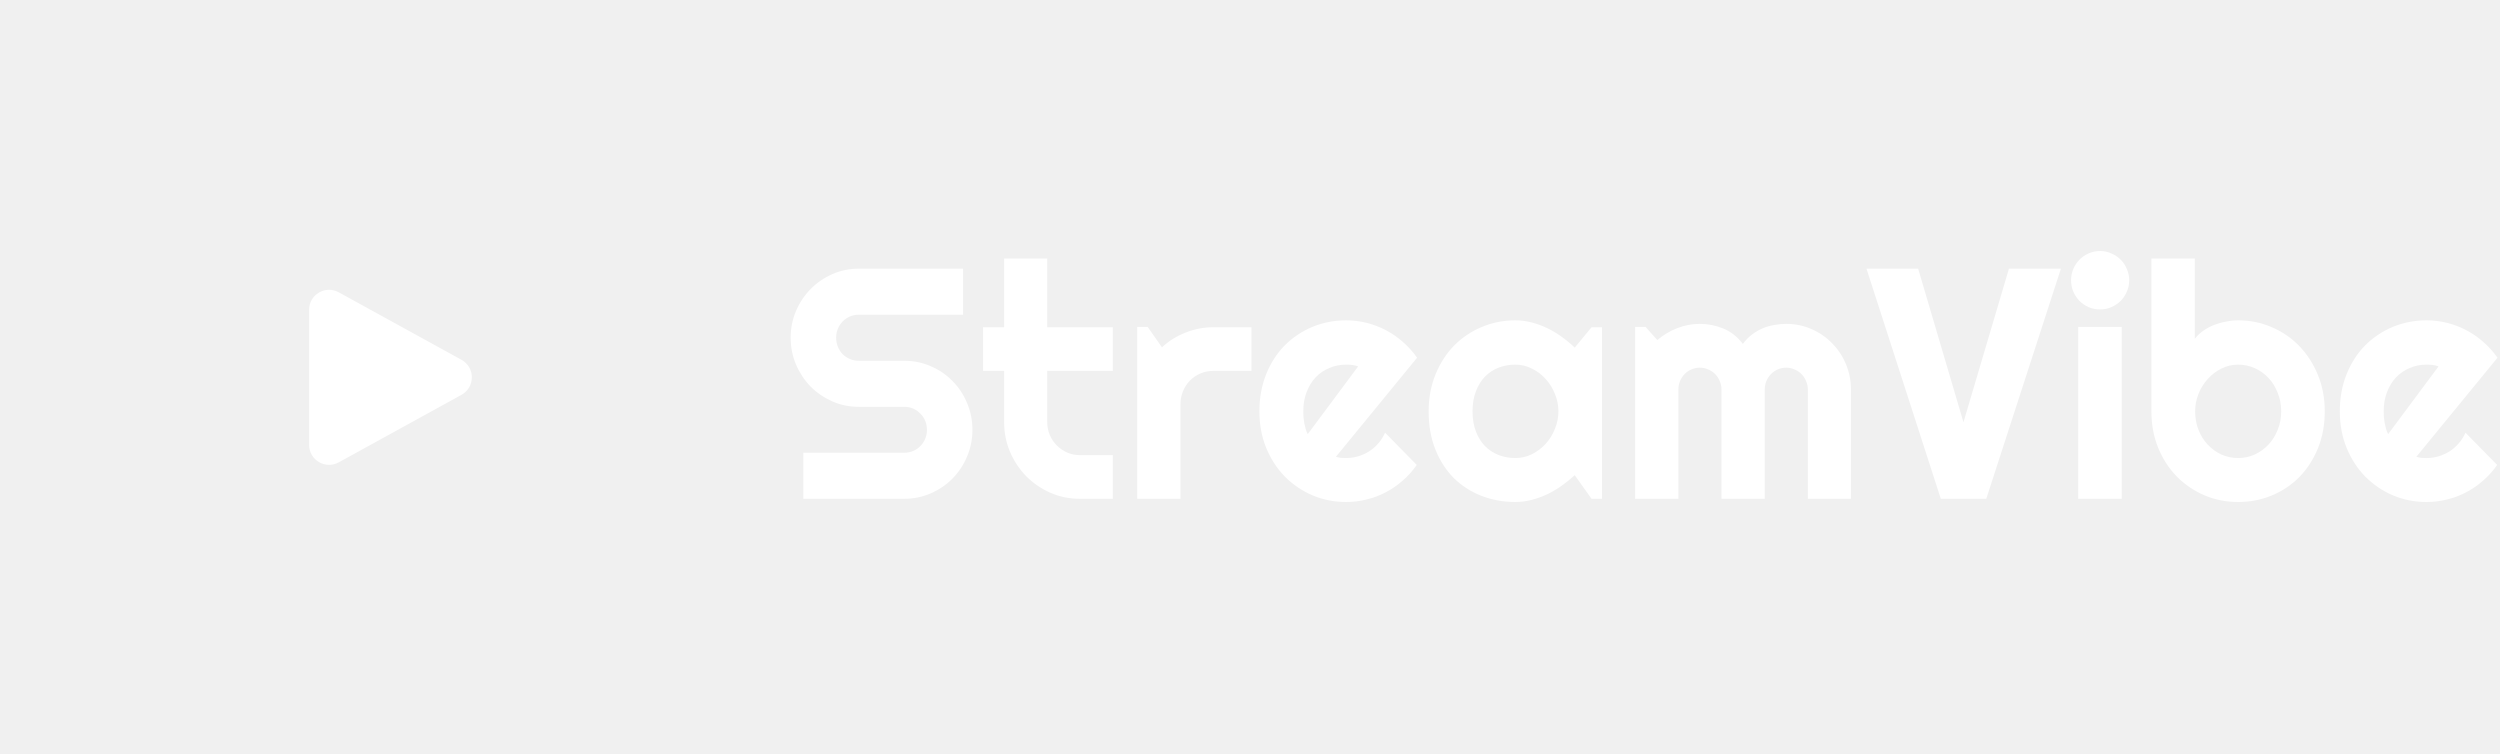
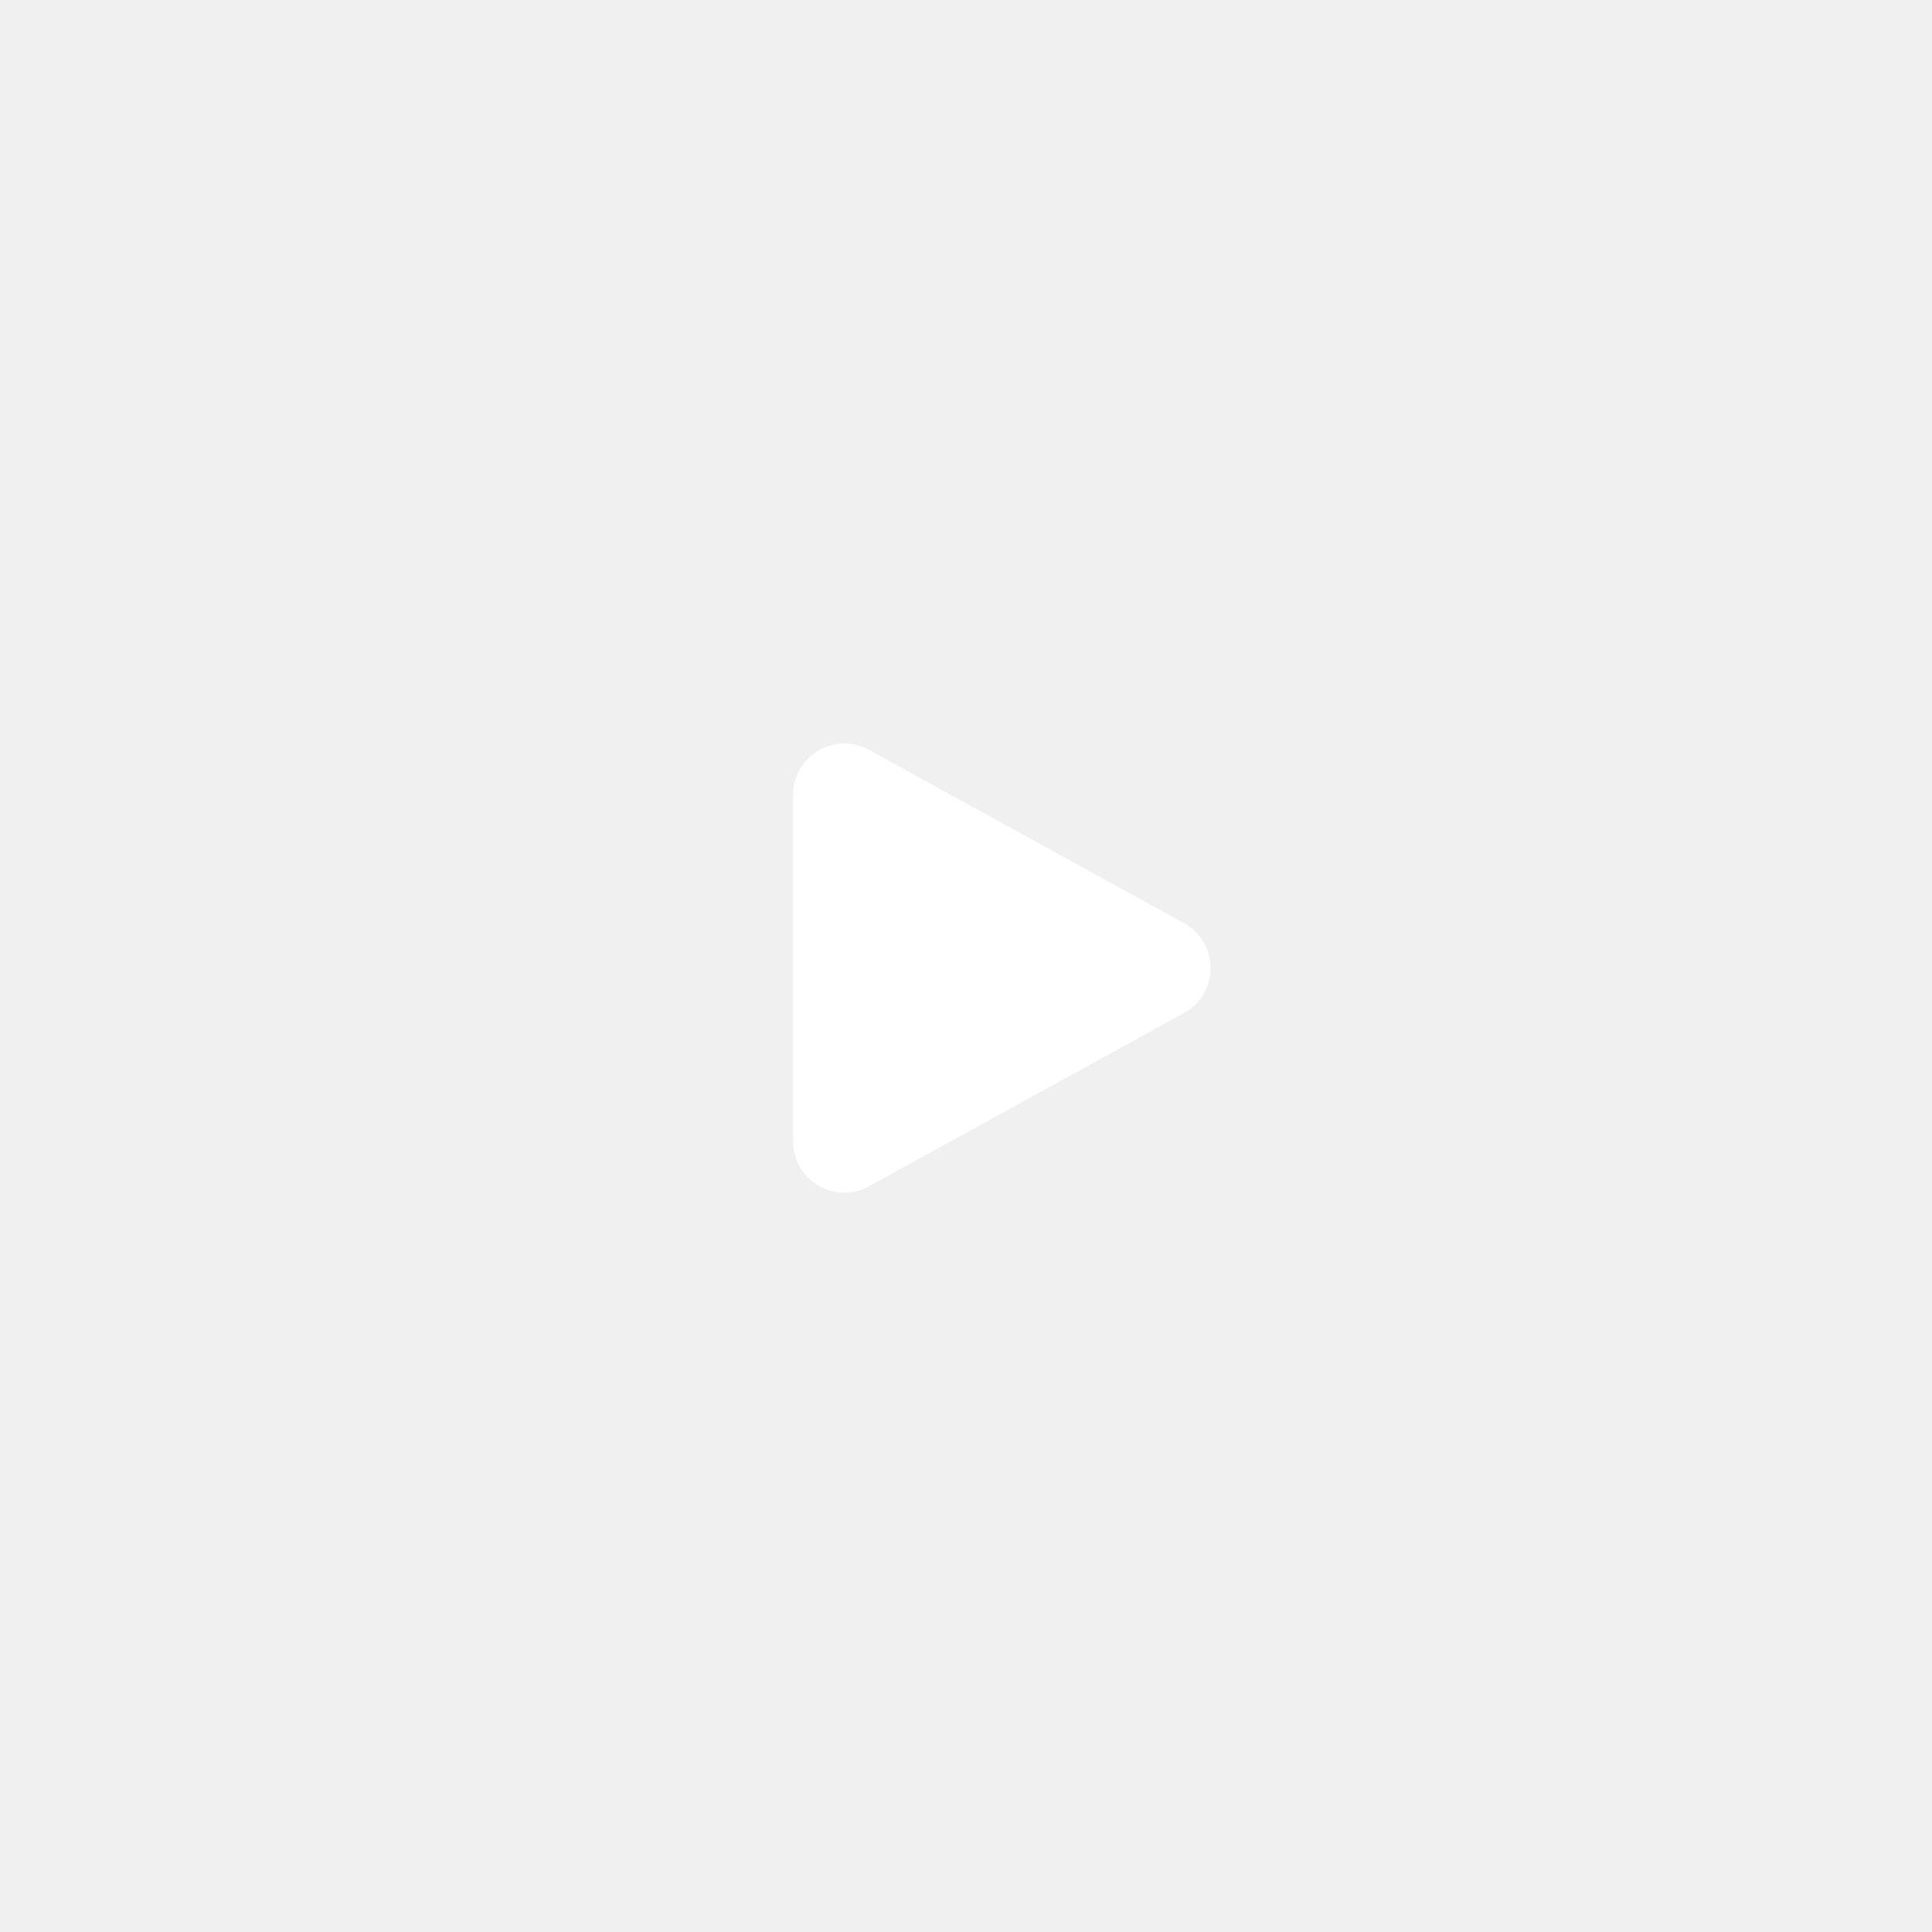
- <svg xmlns="http://www.w3.org/2000/svg" width="166" height="50" viewBox="0 0 166 50" fill="none">
+ <svg xmlns="http://www.w3.org/2000/svg" width="50" height="50" viewBox="0 0 50 50" fill="none">
  <path fill-rule="evenodd" clip-rule="evenodd" d="M20.525 20.569C20.525 19.561 21.606 18.922 22.489 19.408L30.644 23.893C31.559 24.397 31.559 25.712 30.644 26.215L22.489 30.701C21.606 31.186 20.525 30.548 20.525 29.54V20.569Z" fill="white" />
-   <path d="M52.5 22.421C52.5 21.789 52.619 21.196 52.858 20.642C53.096 20.087 53.419 19.604 53.826 19.192C54.24 18.773 54.72 18.443 55.267 18.201C55.815 17.96 56.4 17.839 57.025 17.839H63.948V20.897H57.025C56.814 20.897 56.618 20.936 56.435 21.015C56.253 21.093 56.092 21.203 55.951 21.345C55.818 21.48 55.713 21.64 55.636 21.825C55.558 22.009 55.52 22.208 55.52 22.421C55.52 22.634 55.558 22.837 55.636 23.029C55.713 23.213 55.818 23.377 55.951 23.519C56.092 23.654 56.253 23.76 56.435 23.838C56.618 23.917 56.814 23.956 57.025 23.956H60.044C60.669 23.956 61.254 24.076 61.801 24.318C62.356 24.552 62.836 24.879 63.243 25.299C63.657 25.71 63.98 26.197 64.211 26.758C64.45 27.312 64.569 27.906 64.569 28.538C64.569 29.17 64.45 29.764 64.211 30.318C63.98 30.872 63.657 31.358 63.243 31.778C62.836 32.19 62.356 32.516 61.801 32.758C61.254 32.999 60.669 33.12 60.044 33.12H53.342V30.062H60.044C60.255 30.062 60.451 30.023 60.634 29.945C60.816 29.866 60.974 29.76 61.107 29.625C61.247 29.483 61.356 29.32 61.433 29.135C61.51 28.95 61.549 28.751 61.549 28.538C61.549 28.325 61.51 28.126 61.433 27.941C61.356 27.756 61.247 27.597 61.107 27.462C60.974 27.32 60.816 27.209 60.634 27.131C60.451 27.053 60.255 27.014 60.044 27.014H57.025C56.4 27.014 55.815 26.893 55.267 26.652C54.72 26.41 54.24 26.084 53.826 25.671C53.419 25.252 53.096 24.766 52.858 24.212C52.619 23.65 52.5 23.053 52.5 22.421Z" fill="white" />
-   <path d="M71.713 33.12C71.019 33.12 70.367 32.989 69.756 32.726C69.146 32.456 68.609 32.09 68.146 31.628C67.69 31.16 67.329 30.616 67.063 29.998C66.803 29.38 66.673 28.719 66.673 28.016V24.627H65.274V21.729H66.673V17.168H69.535V21.729H73.891V24.627H69.535V28.016C69.535 28.321 69.591 28.609 69.704 28.879C69.816 29.142 69.97 29.373 70.167 29.572C70.363 29.771 70.594 29.93 70.861 30.051C71.128 30.165 71.412 30.222 71.713 30.222H73.891V33.12H71.713Z" fill="white" />
-   <path d="M78.384 33.12H75.512V21.707H76.206L77.153 23.061C77.616 22.634 78.142 22.308 78.732 22.08C79.321 21.846 79.931 21.729 80.562 21.729H83.098V24.627H80.562C80.261 24.627 79.977 24.684 79.71 24.798C79.444 24.911 79.212 25.068 79.016 25.267C78.819 25.465 78.665 25.7 78.553 25.97C78.44 26.24 78.384 26.527 78.384 26.833V33.12Z" fill="white" />
-   <path d="M88.707 30.328C88.819 30.364 88.931 30.389 89.043 30.403C89.155 30.41 89.268 30.414 89.38 30.414C89.66 30.414 89.931 30.375 90.19 30.296C90.45 30.218 90.692 30.108 90.916 29.966C91.148 29.817 91.351 29.639 91.526 29.433C91.709 29.22 91.856 28.986 91.968 28.73L94.073 30.872C93.806 31.255 93.498 31.6 93.147 31.905C92.803 32.211 92.428 32.47 92.021 32.683C91.621 32.897 91.197 33.056 90.748 33.163C90.306 33.277 89.85 33.333 89.38 33.333C88.587 33.333 87.84 33.184 87.139 32.886C86.444 32.587 85.834 32.172 85.308 31.639C84.789 31.106 84.378 30.474 84.077 29.742C83.775 29.003 83.624 28.194 83.624 27.312C83.624 26.41 83.775 25.586 84.077 24.84C84.378 24.094 84.789 23.459 85.308 22.933C85.834 22.407 86.444 21.998 87.139 21.707C87.84 21.416 88.587 21.27 89.38 21.27C89.85 21.27 90.309 21.327 90.758 21.441C91.207 21.555 91.632 21.718 92.031 21.931C92.438 22.144 92.817 22.407 93.168 22.72C93.519 23.025 93.827 23.37 94.094 23.753L88.707 30.328ZM90.18 24.329C90.046 24.279 89.913 24.247 89.78 24.233C89.653 24.219 89.52 24.212 89.38 24.212C88.987 24.212 88.615 24.286 88.265 24.435C87.921 24.577 87.619 24.783 87.36 25.053C87.107 25.323 86.907 25.65 86.76 26.034C86.613 26.41 86.539 26.837 86.539 27.312C86.539 27.419 86.542 27.54 86.549 27.675C86.564 27.81 86.581 27.948 86.602 28.09C86.63 28.225 86.662 28.357 86.697 28.485C86.732 28.613 86.777 28.726 86.834 28.826L90.18 24.329Z" fill="white" />
-   <path d="M106.373 33.12H105.679L104.563 31.554C104.29 31.802 103.999 32.037 103.69 32.257C103.388 32.47 103.069 32.658 102.732 32.822C102.396 32.978 102.048 33.102 101.691 33.195C101.34 33.287 100.982 33.333 100.617 33.333C99.825 33.333 99.078 33.198 98.376 32.928C97.682 32.658 97.072 32.268 96.545 31.756C96.026 31.238 95.616 30.605 95.314 29.859C95.013 29.113 94.862 28.265 94.862 27.312C94.862 26.424 95.013 25.611 95.314 24.872C95.616 24.126 96.026 23.487 96.545 22.954C97.072 22.421 97.682 22.009 98.376 21.718C99.078 21.419 99.825 21.27 100.617 21.27C100.982 21.27 101.344 21.317 101.701 21.409C102.059 21.501 102.406 21.629 102.743 21.793C103.08 21.956 103.399 22.148 103.7 22.368C104.009 22.588 104.297 22.826 104.563 23.082L105.679 21.729H106.373V33.12ZM103.479 27.312C103.479 26.915 103.402 26.531 103.248 26.162C103.101 25.785 102.897 25.455 102.638 25.171C102.378 24.879 102.073 24.648 101.722 24.478C101.379 24.3 101.01 24.212 100.617 24.212C100.225 24.212 99.853 24.279 99.502 24.414C99.158 24.549 98.857 24.748 98.597 25.011C98.345 25.274 98.145 25.6 97.998 25.991C97.85 26.375 97.776 26.815 97.776 27.312C97.776 27.81 97.85 28.254 97.998 28.645C98.145 29.028 98.345 29.352 98.597 29.614C98.857 29.877 99.158 30.076 99.502 30.211C99.853 30.346 100.225 30.414 100.617 30.414C101.01 30.414 101.379 30.328 101.722 30.158C102.073 29.98 102.378 29.749 102.638 29.465C102.897 29.174 103.101 28.843 103.248 28.474C103.402 28.098 103.479 27.71 103.479 27.312Z" fill="white" />
-   <path d="M122.903 33.12H120.041V25.874C120.041 25.675 120.003 25.487 119.925 25.309C119.855 25.131 119.754 24.975 119.62 24.84C119.487 24.705 119.333 24.602 119.157 24.531C118.982 24.453 118.796 24.414 118.6 24.414C118.403 24.414 118.217 24.453 118.042 24.531C117.874 24.602 117.723 24.705 117.59 24.84C117.463 24.975 117.362 25.131 117.284 25.309C117.214 25.487 117.179 25.675 117.179 25.874V33.12H114.307V25.874C114.307 25.675 114.268 25.487 114.191 25.309C114.121 25.131 114.019 24.975 113.886 24.84C113.753 24.705 113.598 24.602 113.423 24.531C113.247 24.453 113.062 24.414 112.865 24.414C112.669 24.414 112.483 24.453 112.308 24.531C112.139 24.602 111.988 24.705 111.855 24.84C111.729 24.975 111.627 25.131 111.55 25.309C111.48 25.487 111.445 25.675 111.445 25.874V33.12H108.572V21.707H109.267L110.045 22.581C110.445 22.24 110.884 21.977 111.361 21.793C111.845 21.601 112.346 21.505 112.865 21.505C113.391 21.505 113.903 21.604 114.401 21.803C114.906 22.002 115.348 22.347 115.727 22.837C115.903 22.595 116.102 22.389 116.327 22.219C116.551 22.048 116.786 21.91 117.032 21.803C117.284 21.697 117.544 21.622 117.811 21.579C118.077 21.53 118.34 21.505 118.6 21.505C119.196 21.505 119.754 21.618 120.273 21.846C120.799 22.073 121.255 22.386 121.641 22.784C122.033 23.174 122.342 23.636 122.567 24.169C122.791 24.702 122.903 25.27 122.903 25.874V33.12Z" fill="white" />
-   <path d="M136.845 17.839L131.889 33.12H128.869L123.934 17.839H127.365L130.374 28.037L133.394 17.839H136.845Z" fill="white" />
-   <path d="M141.38 18.606C141.38 18.876 141.327 19.128 141.222 19.363C141.124 19.597 140.987 19.803 140.812 19.981C140.636 20.151 140.43 20.29 140.191 20.396C139.96 20.496 139.711 20.546 139.444 20.546C139.177 20.546 138.925 20.496 138.686 20.396C138.455 20.29 138.251 20.151 138.076 19.981C137.908 19.803 137.771 19.597 137.666 19.363C137.568 19.128 137.518 18.876 137.518 18.606C137.518 18.343 137.568 18.095 137.666 17.86C137.771 17.619 137.908 17.413 138.076 17.242C138.251 17.065 138.455 16.926 138.686 16.827C138.925 16.72 139.177 16.667 139.444 16.667C139.711 16.667 139.96 16.72 140.191 16.827C140.43 16.926 140.636 17.065 140.812 17.242C140.987 17.413 141.124 17.619 141.222 17.86C141.327 18.095 141.38 18.343 141.38 18.606ZM140.885 33.12H137.992V21.707H140.885V33.12Z" fill="white" />
-   <path d="M154.364 27.312C154.364 28.208 154.213 29.025 153.912 29.764C153.61 30.502 153.2 31.138 152.681 31.671C152.162 32.197 151.551 32.605 150.85 32.897C150.155 33.188 149.408 33.333 148.609 33.333C147.816 33.333 147.069 33.184 146.367 32.886C145.673 32.587 145.063 32.172 144.537 31.639C144.018 31.106 143.607 30.474 143.306 29.742C143.004 29.003 142.853 28.194 142.853 27.312V17.168H145.736V22.496C145.89 22.297 146.076 22.119 146.294 21.963C146.518 21.807 146.757 21.679 147.009 21.579C147.269 21.48 147.535 21.405 147.809 21.356C148.083 21.299 148.349 21.27 148.609 21.27C149.408 21.27 150.155 21.423 150.85 21.729C151.551 22.027 152.162 22.446 152.681 22.986C153.2 23.526 153.61 24.165 153.912 24.904C154.213 25.636 154.364 26.439 154.364 27.312ZM151.471 27.312C151.471 26.872 151.394 26.464 151.239 26.087C151.092 25.703 150.888 25.373 150.629 25.096C150.369 24.819 150.064 24.602 149.714 24.446C149.37 24.29 149.002 24.212 148.609 24.212C148.216 24.212 147.844 24.3 147.493 24.478C147.15 24.648 146.848 24.879 146.588 25.171C146.329 25.455 146.125 25.785 145.978 26.162C145.831 26.531 145.757 26.915 145.757 27.312C145.757 27.753 145.831 28.162 145.978 28.538C146.125 28.915 146.329 29.241 146.588 29.518C146.848 29.796 147.15 30.016 147.493 30.179C147.844 30.335 148.216 30.414 148.609 30.414C149.002 30.414 149.37 30.335 149.714 30.179C150.064 30.016 150.369 29.796 150.629 29.518C150.888 29.241 151.092 28.915 151.239 28.538C151.394 28.162 151.471 27.753 151.471 27.312Z" fill="white" />
-   <path d="M160.446 30.328C160.558 30.364 160.671 30.389 160.783 30.403C160.895 30.41 161.007 30.414 161.119 30.414C161.4 30.414 161.67 30.375 161.93 30.296C162.189 30.218 162.431 30.108 162.656 29.966C162.887 29.817 163.091 29.639 163.266 29.433C163.448 29.22 163.596 28.986 163.708 28.73L165.812 30.872C165.546 31.255 165.237 31.6 164.886 31.905C164.543 32.211 164.167 32.47 163.76 32.683C163.361 32.897 162.936 33.056 162.487 33.163C162.045 33.277 161.589 33.333 161.119 33.333C160.327 33.333 159.58 33.184 158.878 32.886C158.184 32.587 157.574 32.172 157.047 31.639C156.528 31.106 156.118 30.474 155.816 29.742C155.515 29.003 155.364 28.194 155.364 27.312C155.364 26.41 155.515 25.586 155.816 24.84C156.118 24.094 156.528 23.459 157.047 22.933C157.574 22.407 158.184 21.998 158.878 21.707C159.58 21.416 160.327 21.27 161.119 21.27C161.589 21.27 162.049 21.327 162.498 21.441C162.947 21.555 163.371 21.718 163.771 21.931C164.178 22.144 164.557 22.407 164.907 22.72C165.258 23.025 165.567 23.37 165.833 23.753L160.446 30.328ZM161.919 24.329C161.786 24.279 161.653 24.247 161.519 24.233C161.393 24.219 161.26 24.212 161.119 24.212C160.727 24.212 160.355 24.286 160.004 24.435C159.66 24.577 159.359 24.783 159.099 25.053C158.847 25.323 158.647 25.65 158.499 26.034C158.352 26.41 158.278 26.837 158.278 27.312C158.278 27.419 158.282 27.54 158.289 27.675C158.303 27.81 158.321 27.948 158.342 28.09C158.37 28.225 158.401 28.357 158.436 28.485C158.471 28.613 158.517 28.726 158.573 28.826L161.919 24.329Z" fill="white" />
</svg>
